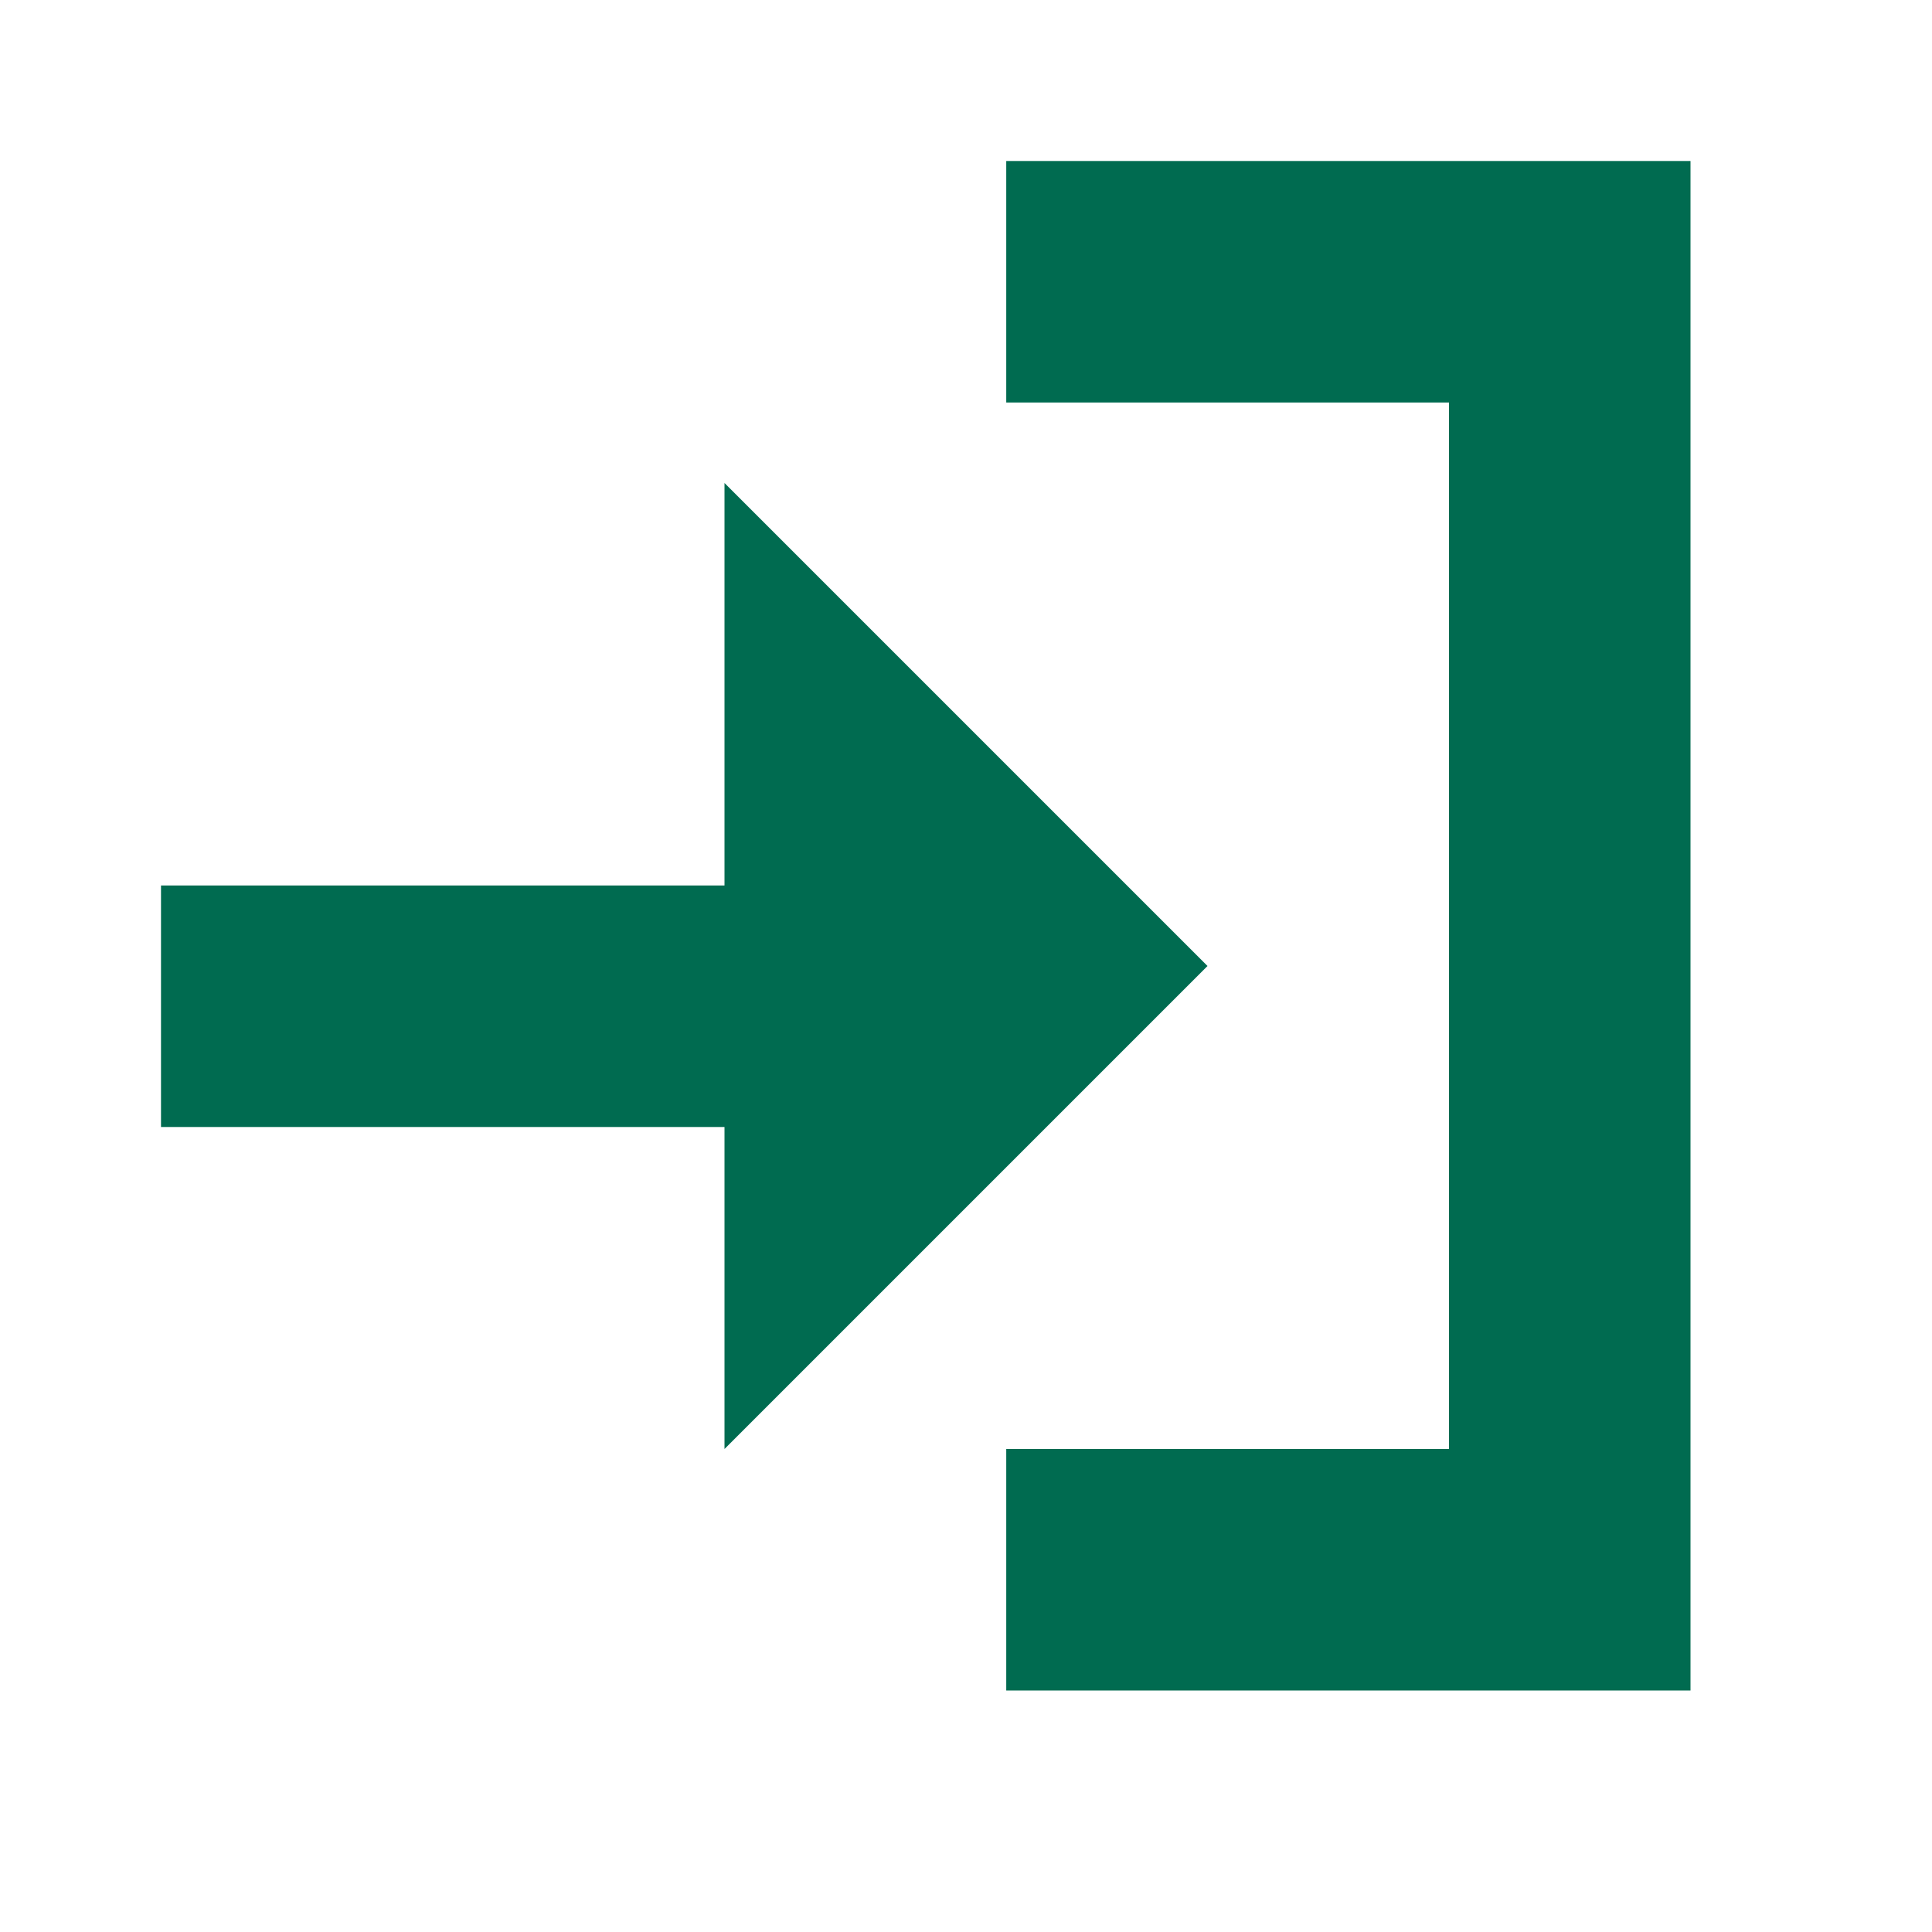
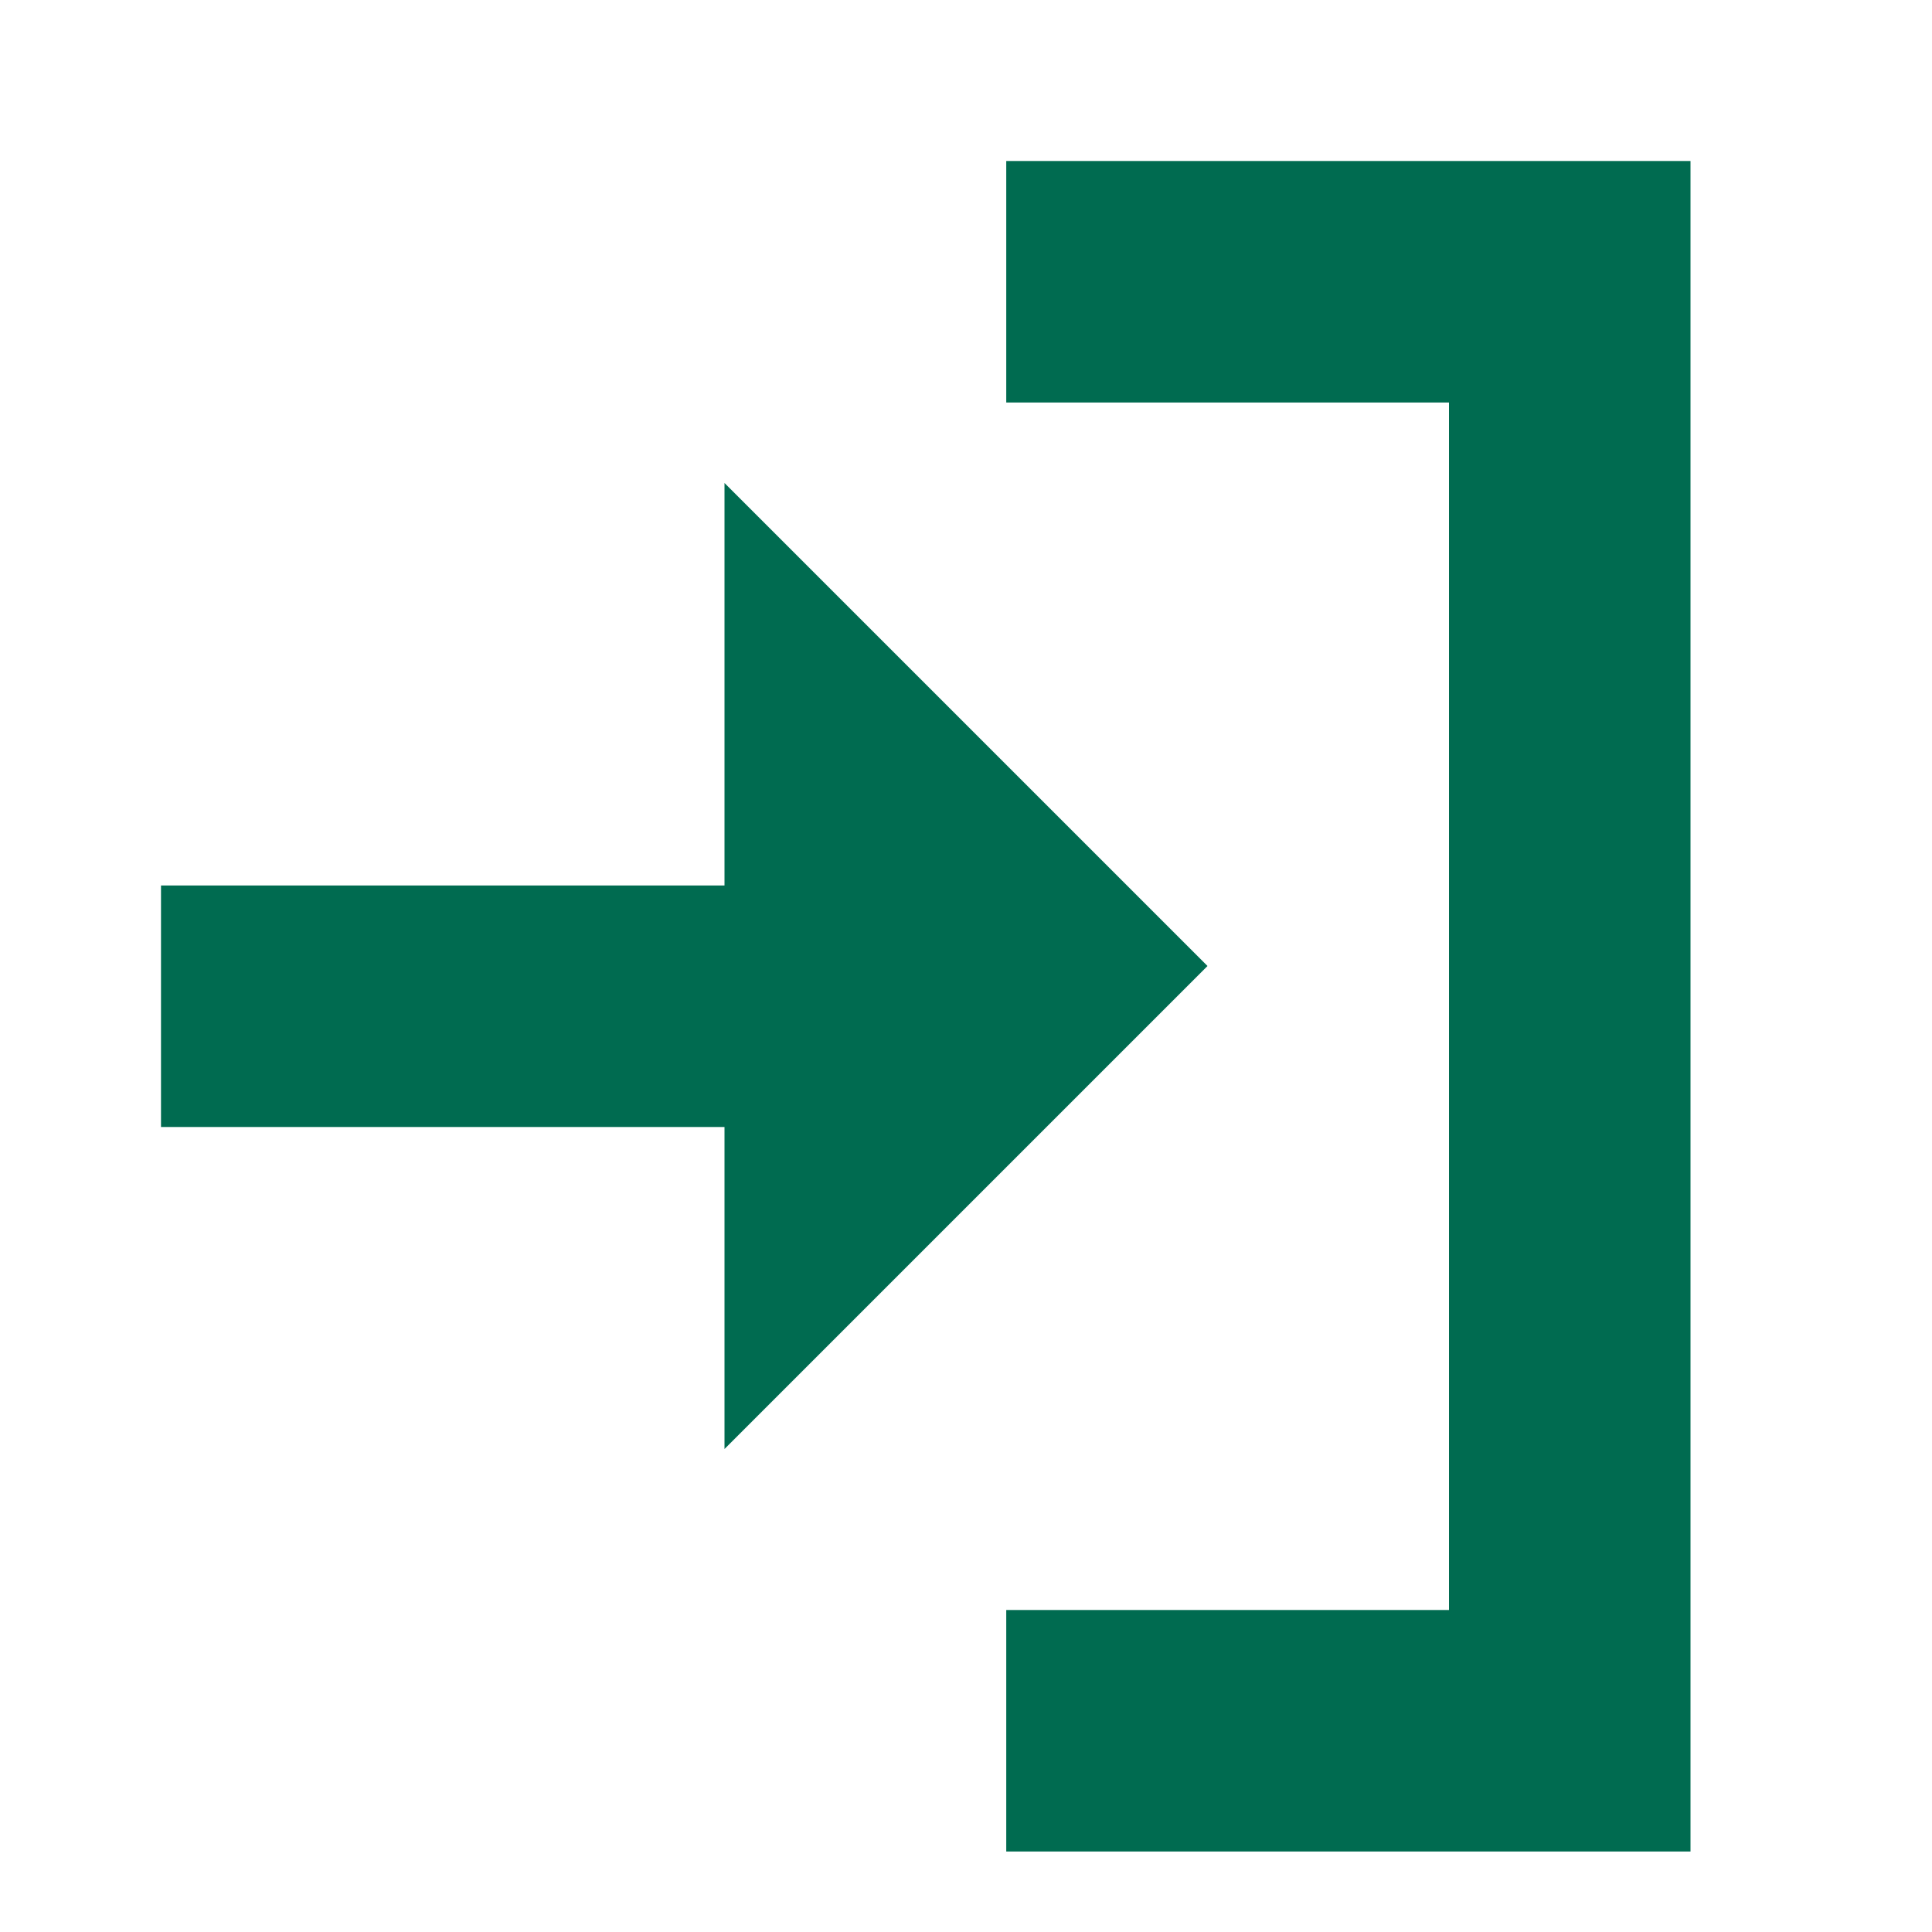
<svg xmlns="http://www.w3.org/2000/svg" width="24" height="24" viewBox="0 0 24 24" role="img" aria-label="Import torrents">
  <g color="#006b50">
-     <path d="M12.5 3.5 H19.5 V19.5 H12.5" fill="none" stroke="currentColor" stroke-width="3" stroke-linecap="butt" stroke-linejoin="miter" />
+     <path d="M12.5 3.5 H19.5 V21.5 H12.5" fill="none" stroke="currentColor" stroke-width="3" stroke-linecap="butt" stroke-linejoin="miter" />
    <path d="M2 11 H9 V6 L15 12 L9 18 V14 H2 Z" fill="currentColor" />
  </g>
</svg>
